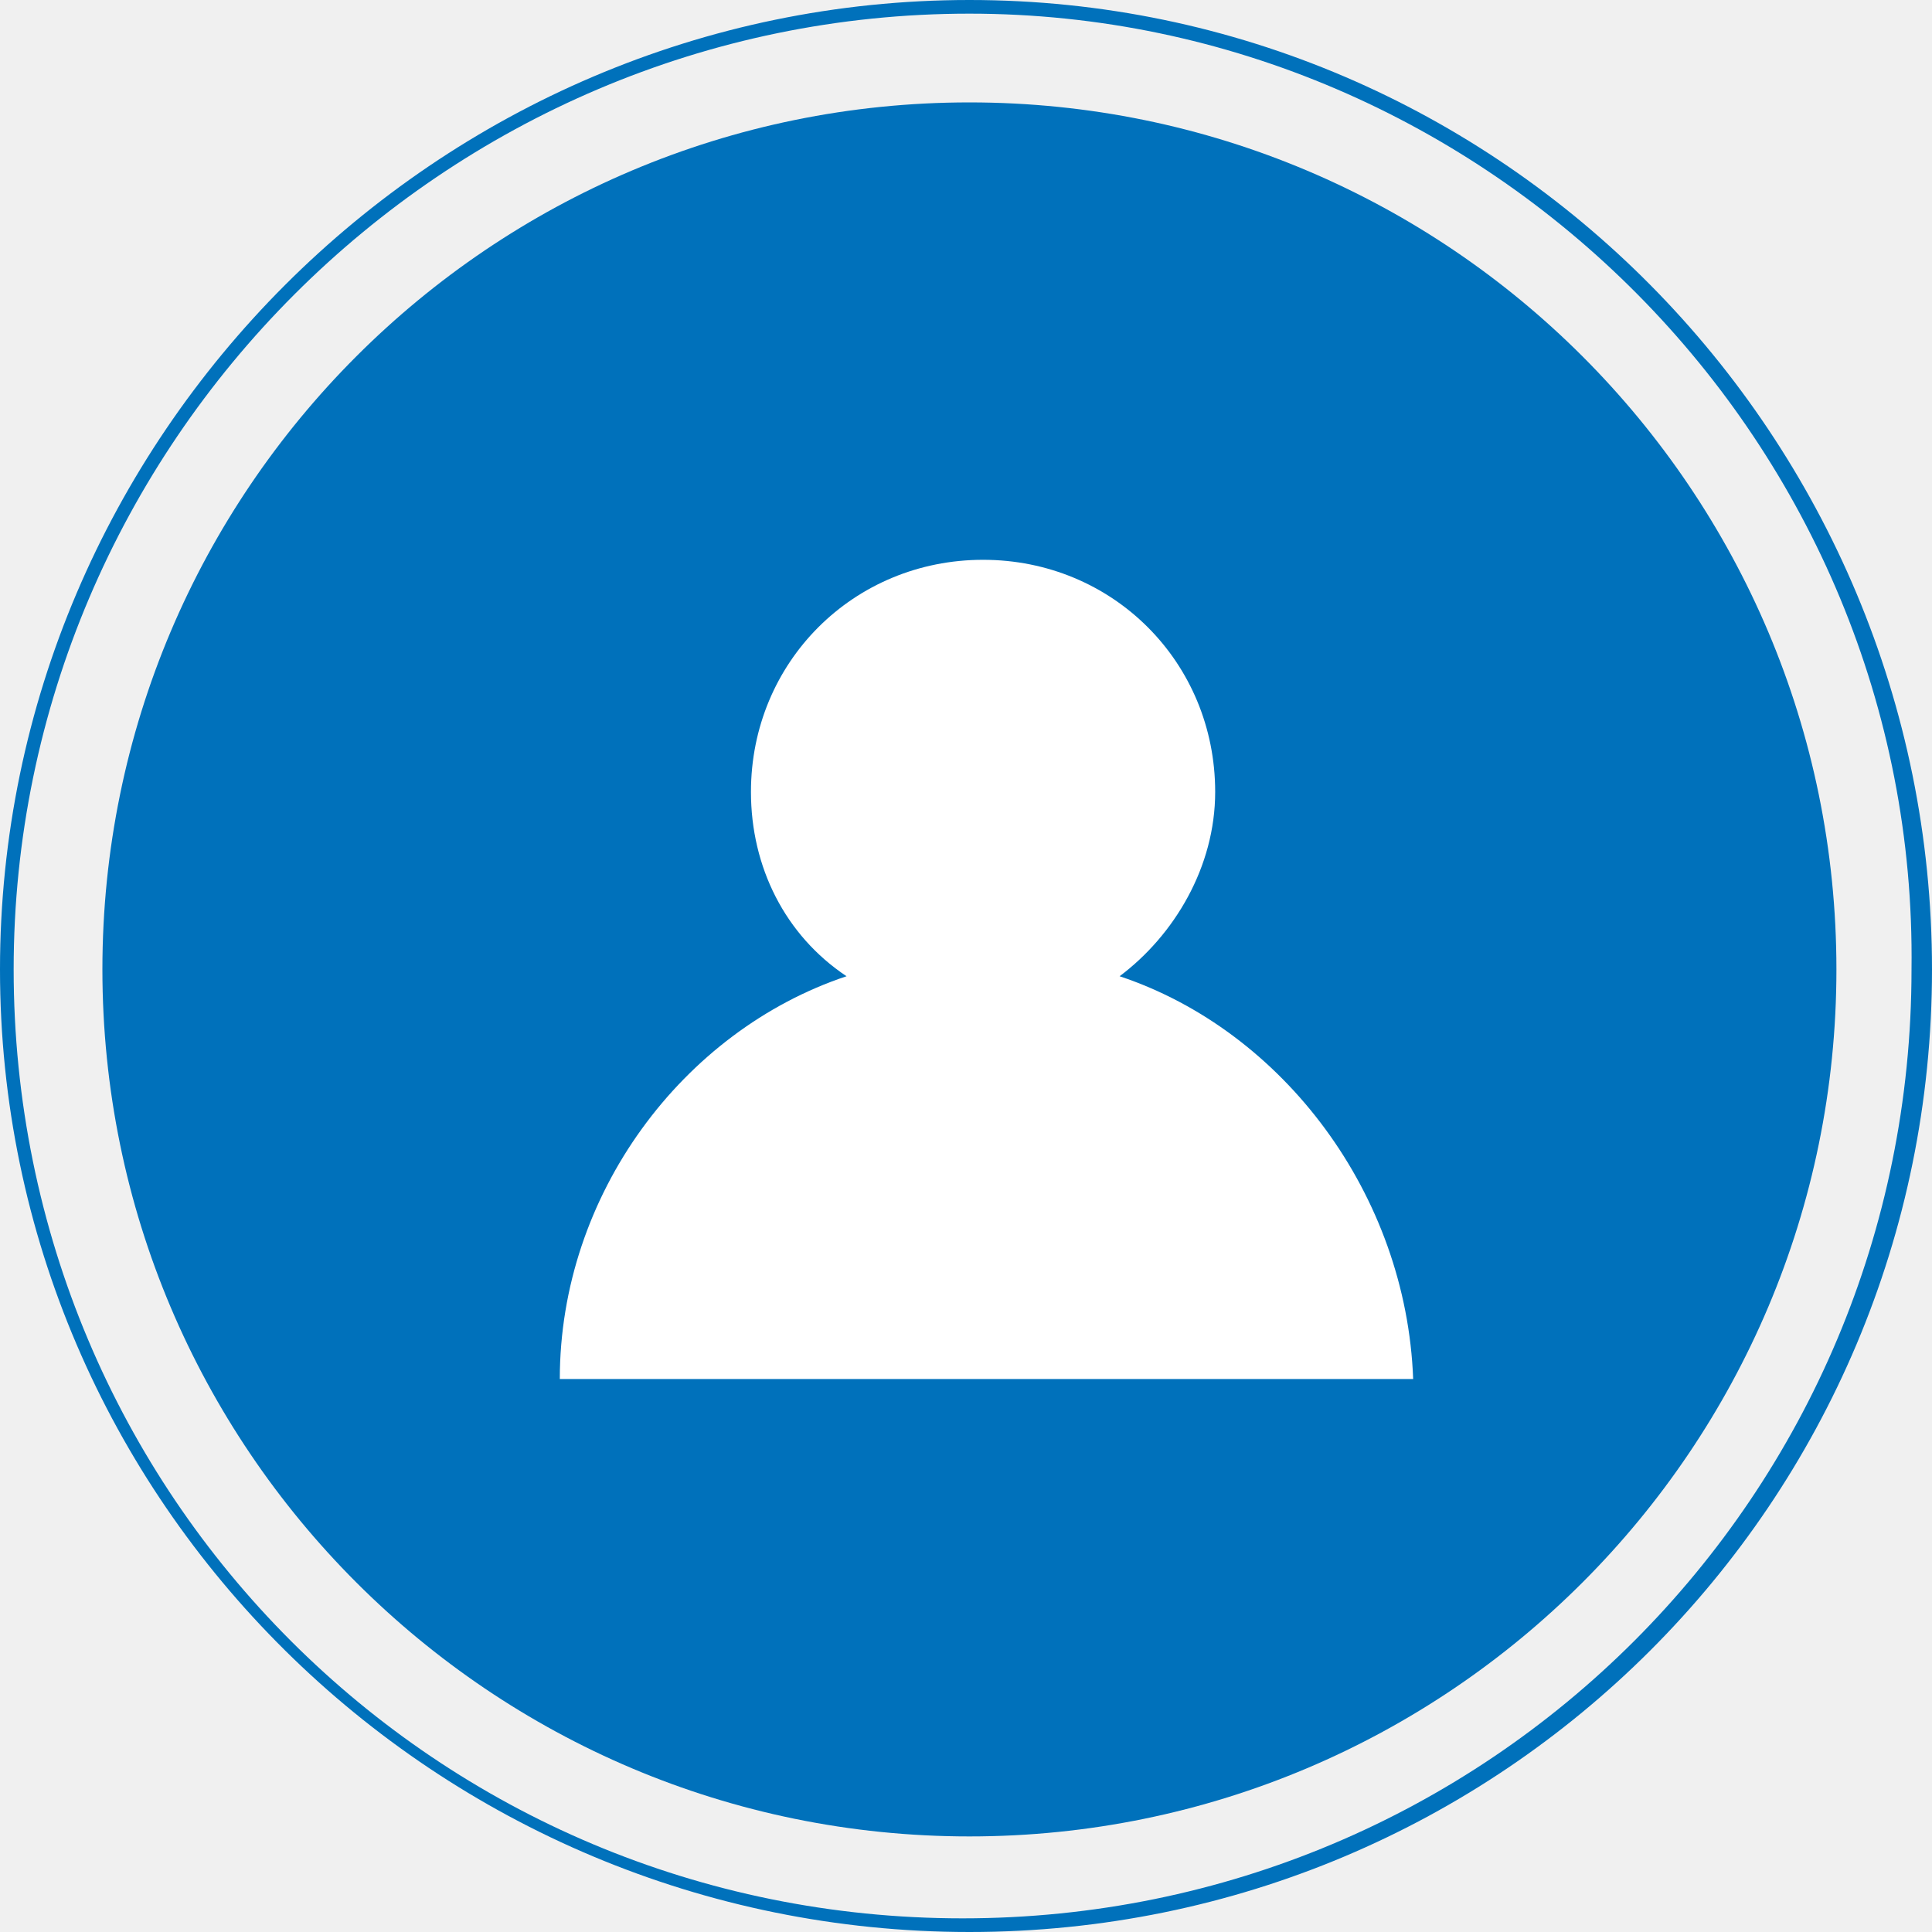
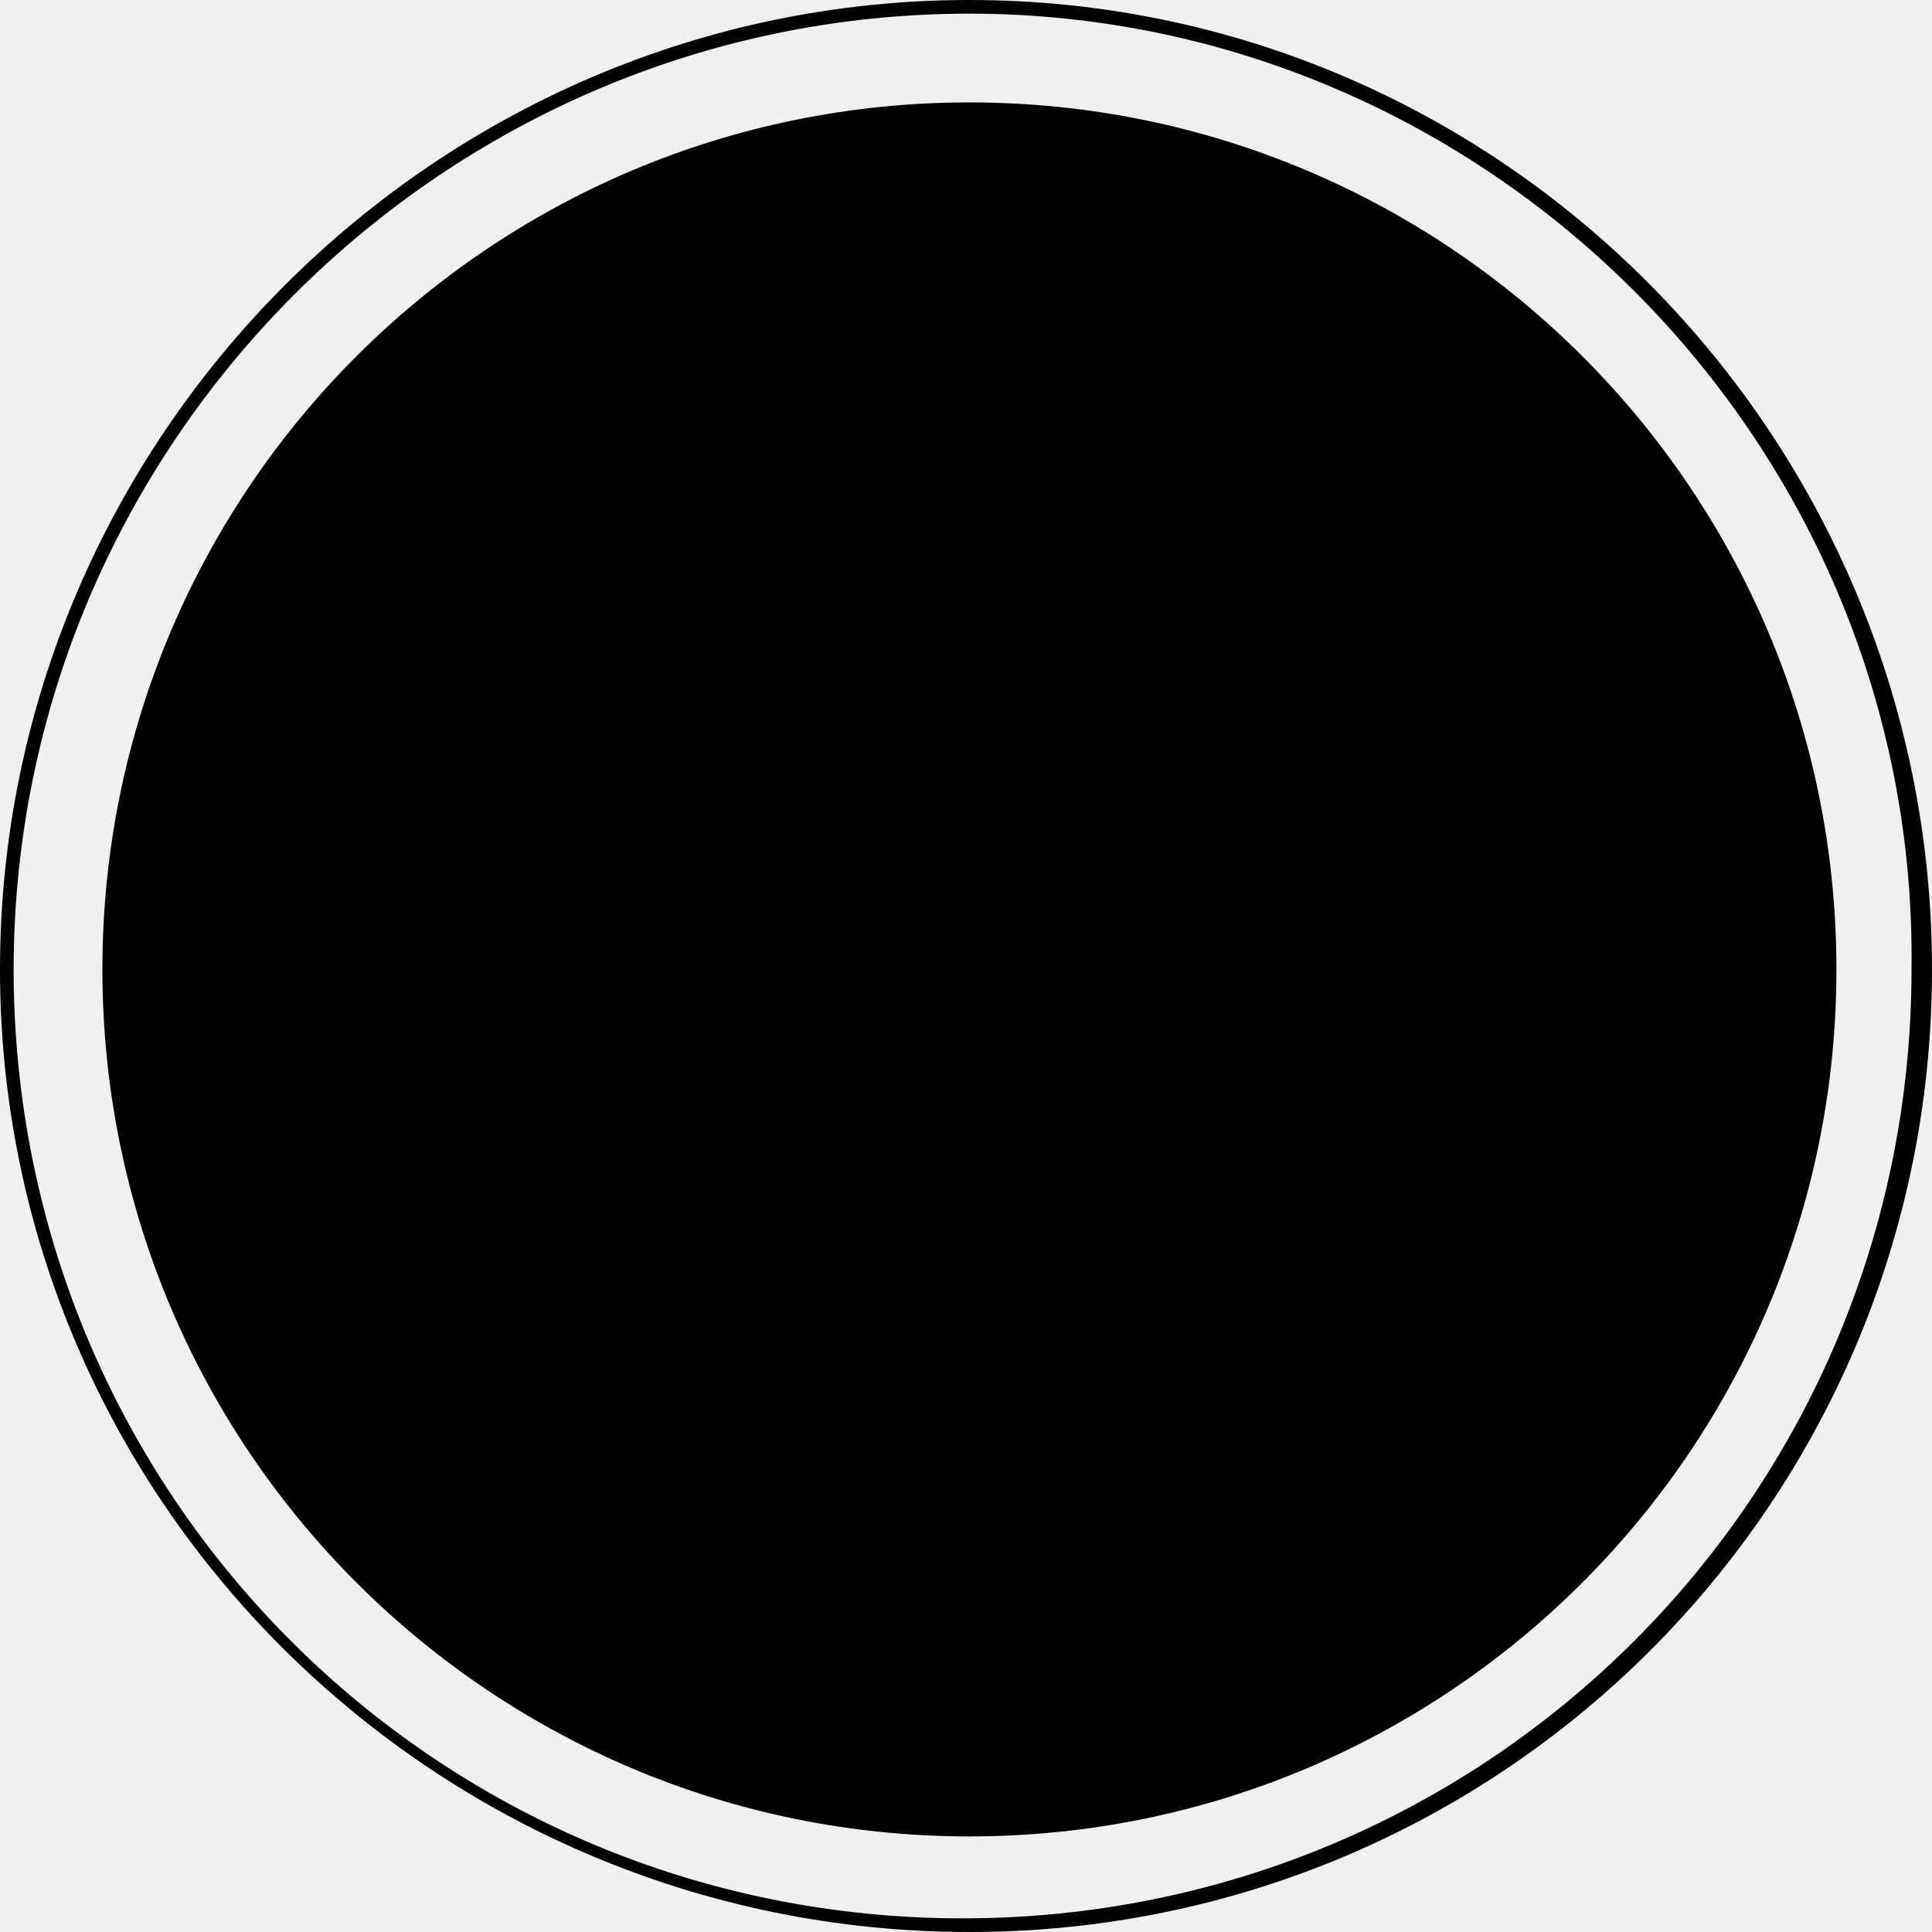
<svg xmlns="http://www.w3.org/2000/svg" version="1.1" id="Capa_2" x="0px" y="0px" viewBox="0 0 28.3 28.3" style="enable-background:new 0 0 28.3 28.3;" xml:space="preserve">
-   <style type="text/css">
- 	.st0{fill:#0071BB;}
- 	.st1{fill:#FFFFFF;}
- </style>
  <g>
    <g>
      <g>
        <g>
          <path class="st0" d="M14.2,28.3C6.4,28.3,0,22,0,14.2C0,6.4,6.4,0,14.2,0C22,0,28.3,6.4,28.3,14.2C28.3,22,22,28.3,14.2,28.3z       M14.2,0.2C6.5,0.2,0.2,6.5,0.2,14.2c0,7.7,6.2,13.9,13.9,13.9s13.9-6.2,13.9-13.9C28.1,6.5,21.8,0.2,14.2,0.2z" />
        </g>
        <g>
          <circle class="st0" cx="14.2" cy="14.2" r="12.7" />
        </g>
      </g>
    </g>
    <path class="st1" d="M16.4,14.3c0.8-0.6,1.4-1.6,1.4-2.7c0-1.9-1.5-3.4-3.4-3.4c-1.9,0-3.4,1.5-3.4,3.4c0,1.1,0.5,2.1,1.4,2.7   c-2.4,0.8-4.2,3.2-4.2,5.9h12.5C20.6,17.5,18.8,15.1,16.4,14.3z" />
  </g>
</svg>
